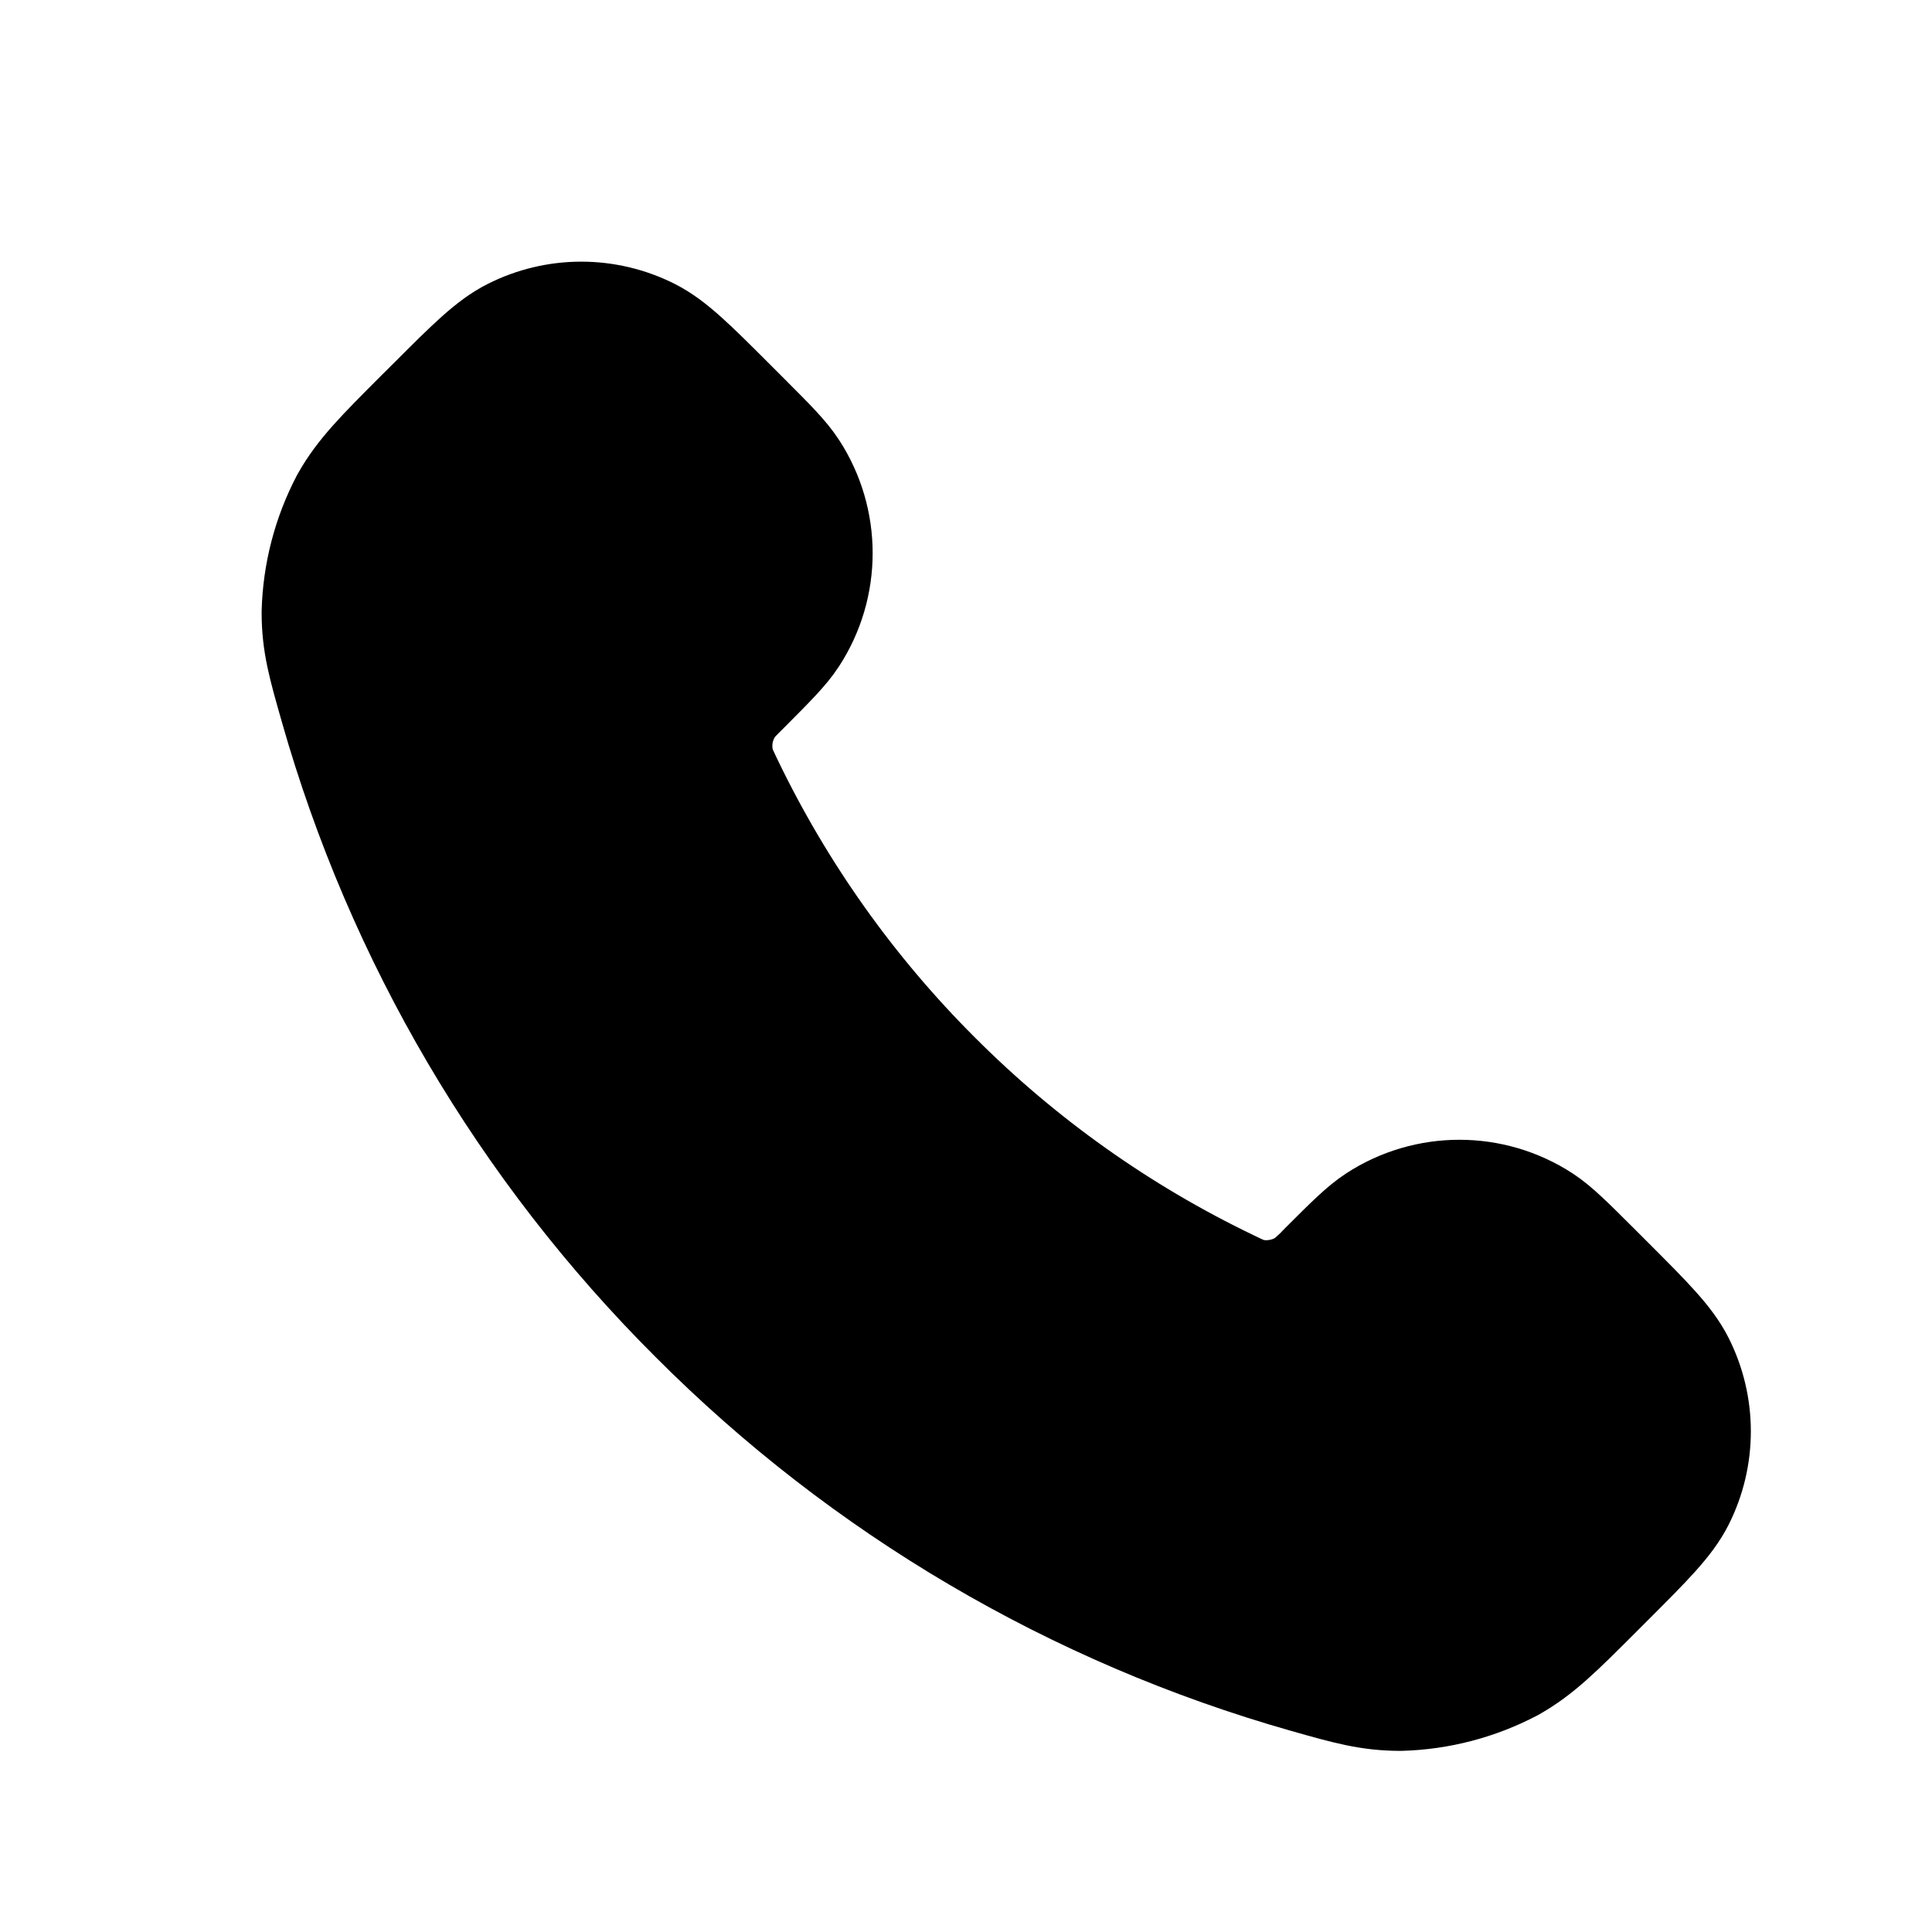
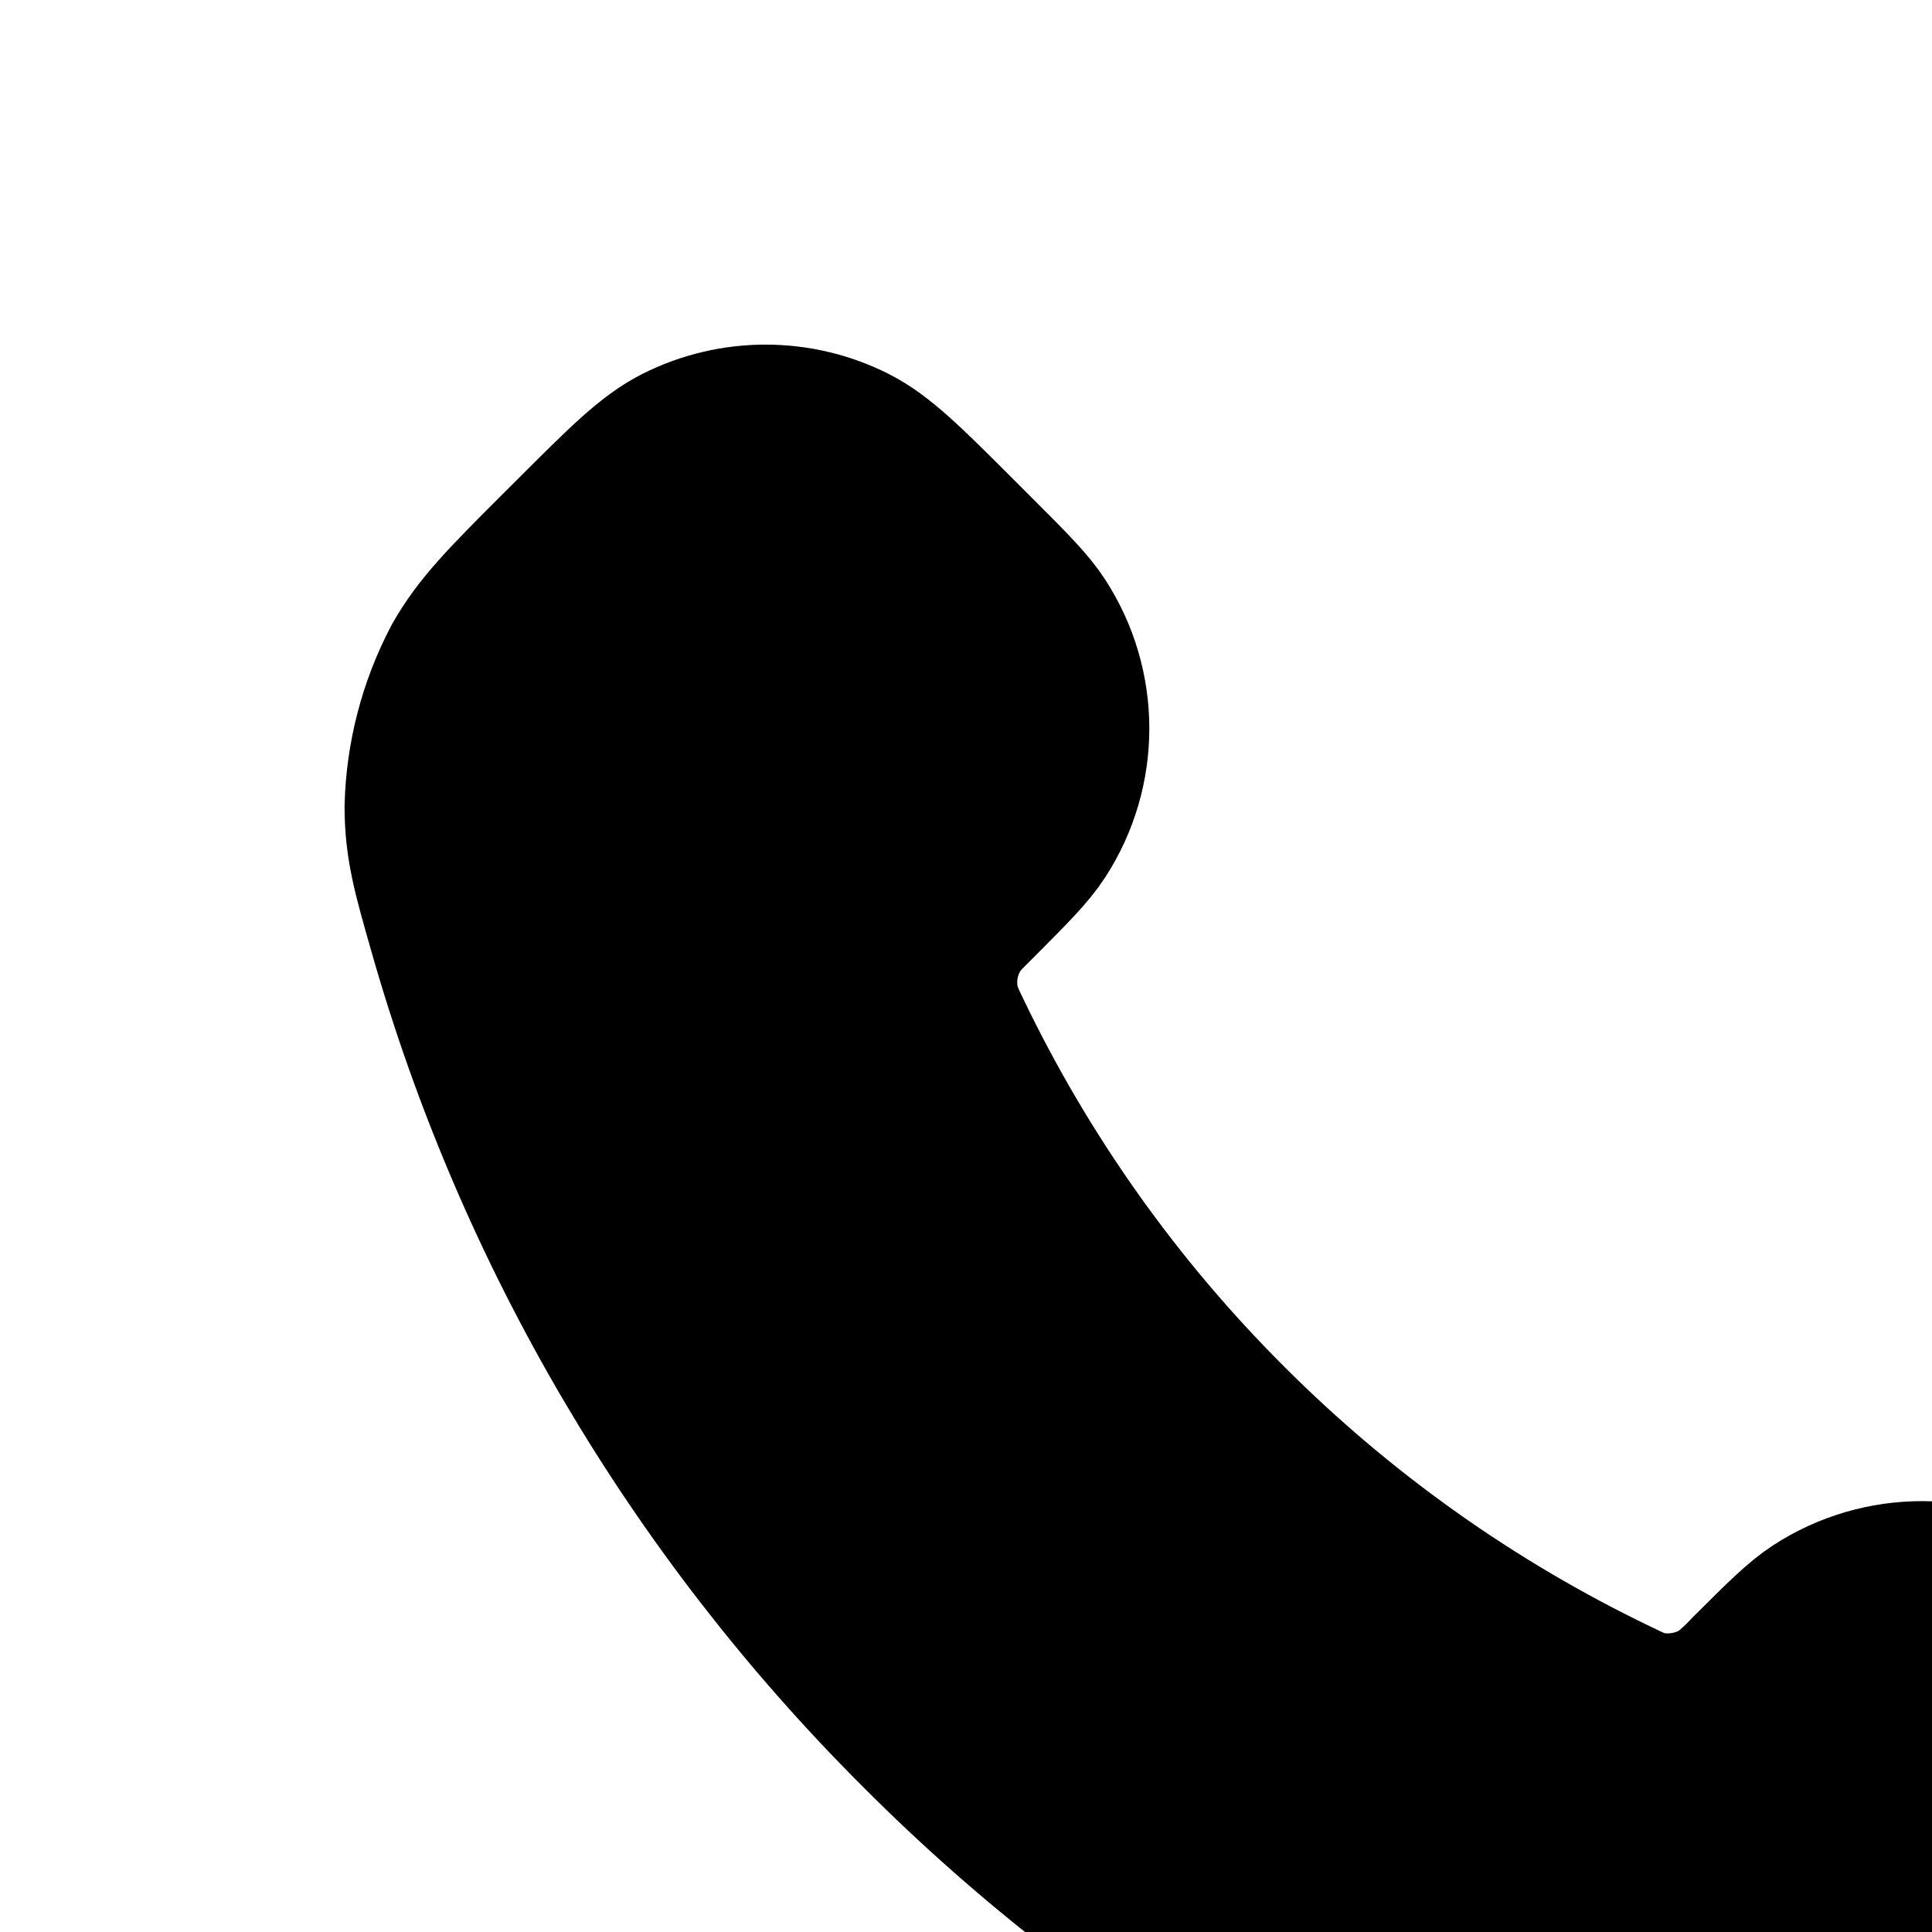
- <svg xmlns="http://www.w3.org/2000/svg" viewBox="0 0 24 24" fill="none">
+ <svg xmlns="http://www.w3.org/2000/svg" fill="none">
  <path d="M8.98 9.755a13.342 13.342 0 0 0 2.601 3.664 13.341 13.341 0 0 0 3.664 2.6c.114.055.17.083.243.104.256.075.57.02.788-.135a1.84 1.84 0 0 0 .217-.2c.32-.32.48-.479.64-.584a1.827 1.827 0 0 1 1.992 0c.16.105.32.265.64.584l.178.178c.486.486.728.729.86.99a1.827 1.827 0 0 1 0 1.649c-.132.26-.374.503-.86.989l-.144.144c-.484.484-.726.726-1.055.91a3.086 3.086 0 0 1-1.35.352c-.378-.001-.636-.074-1.151-.22a17.396 17.396 0 0 1-7.57-4.454 17.395 17.395 0 0 1-4.452-7.569C4.074 8.242 4 7.984 4 7.607a3.085 3.085 0 0 1 .351-1.351c.185-.33.427-.571.91-1.055l.145-.144c.486-.486.728-.728.99-.86a1.827 1.827 0 0 1 1.649 0c.26.132.503.374.989.86l.178.178c.32.32.479.48.583.64a1.827 1.827 0 0 1 0 1.992c-.104.16-.264.32-.583.64-.105.104-.157.156-.2.218a.956.956 0 0 0-.135.787c.021.072.049.13.103.243z" fill="currentColor" stroke="currentColor" stroke-width="1.5" stroke-linecap="round" stroke-linejoin="round" />
</svg>
